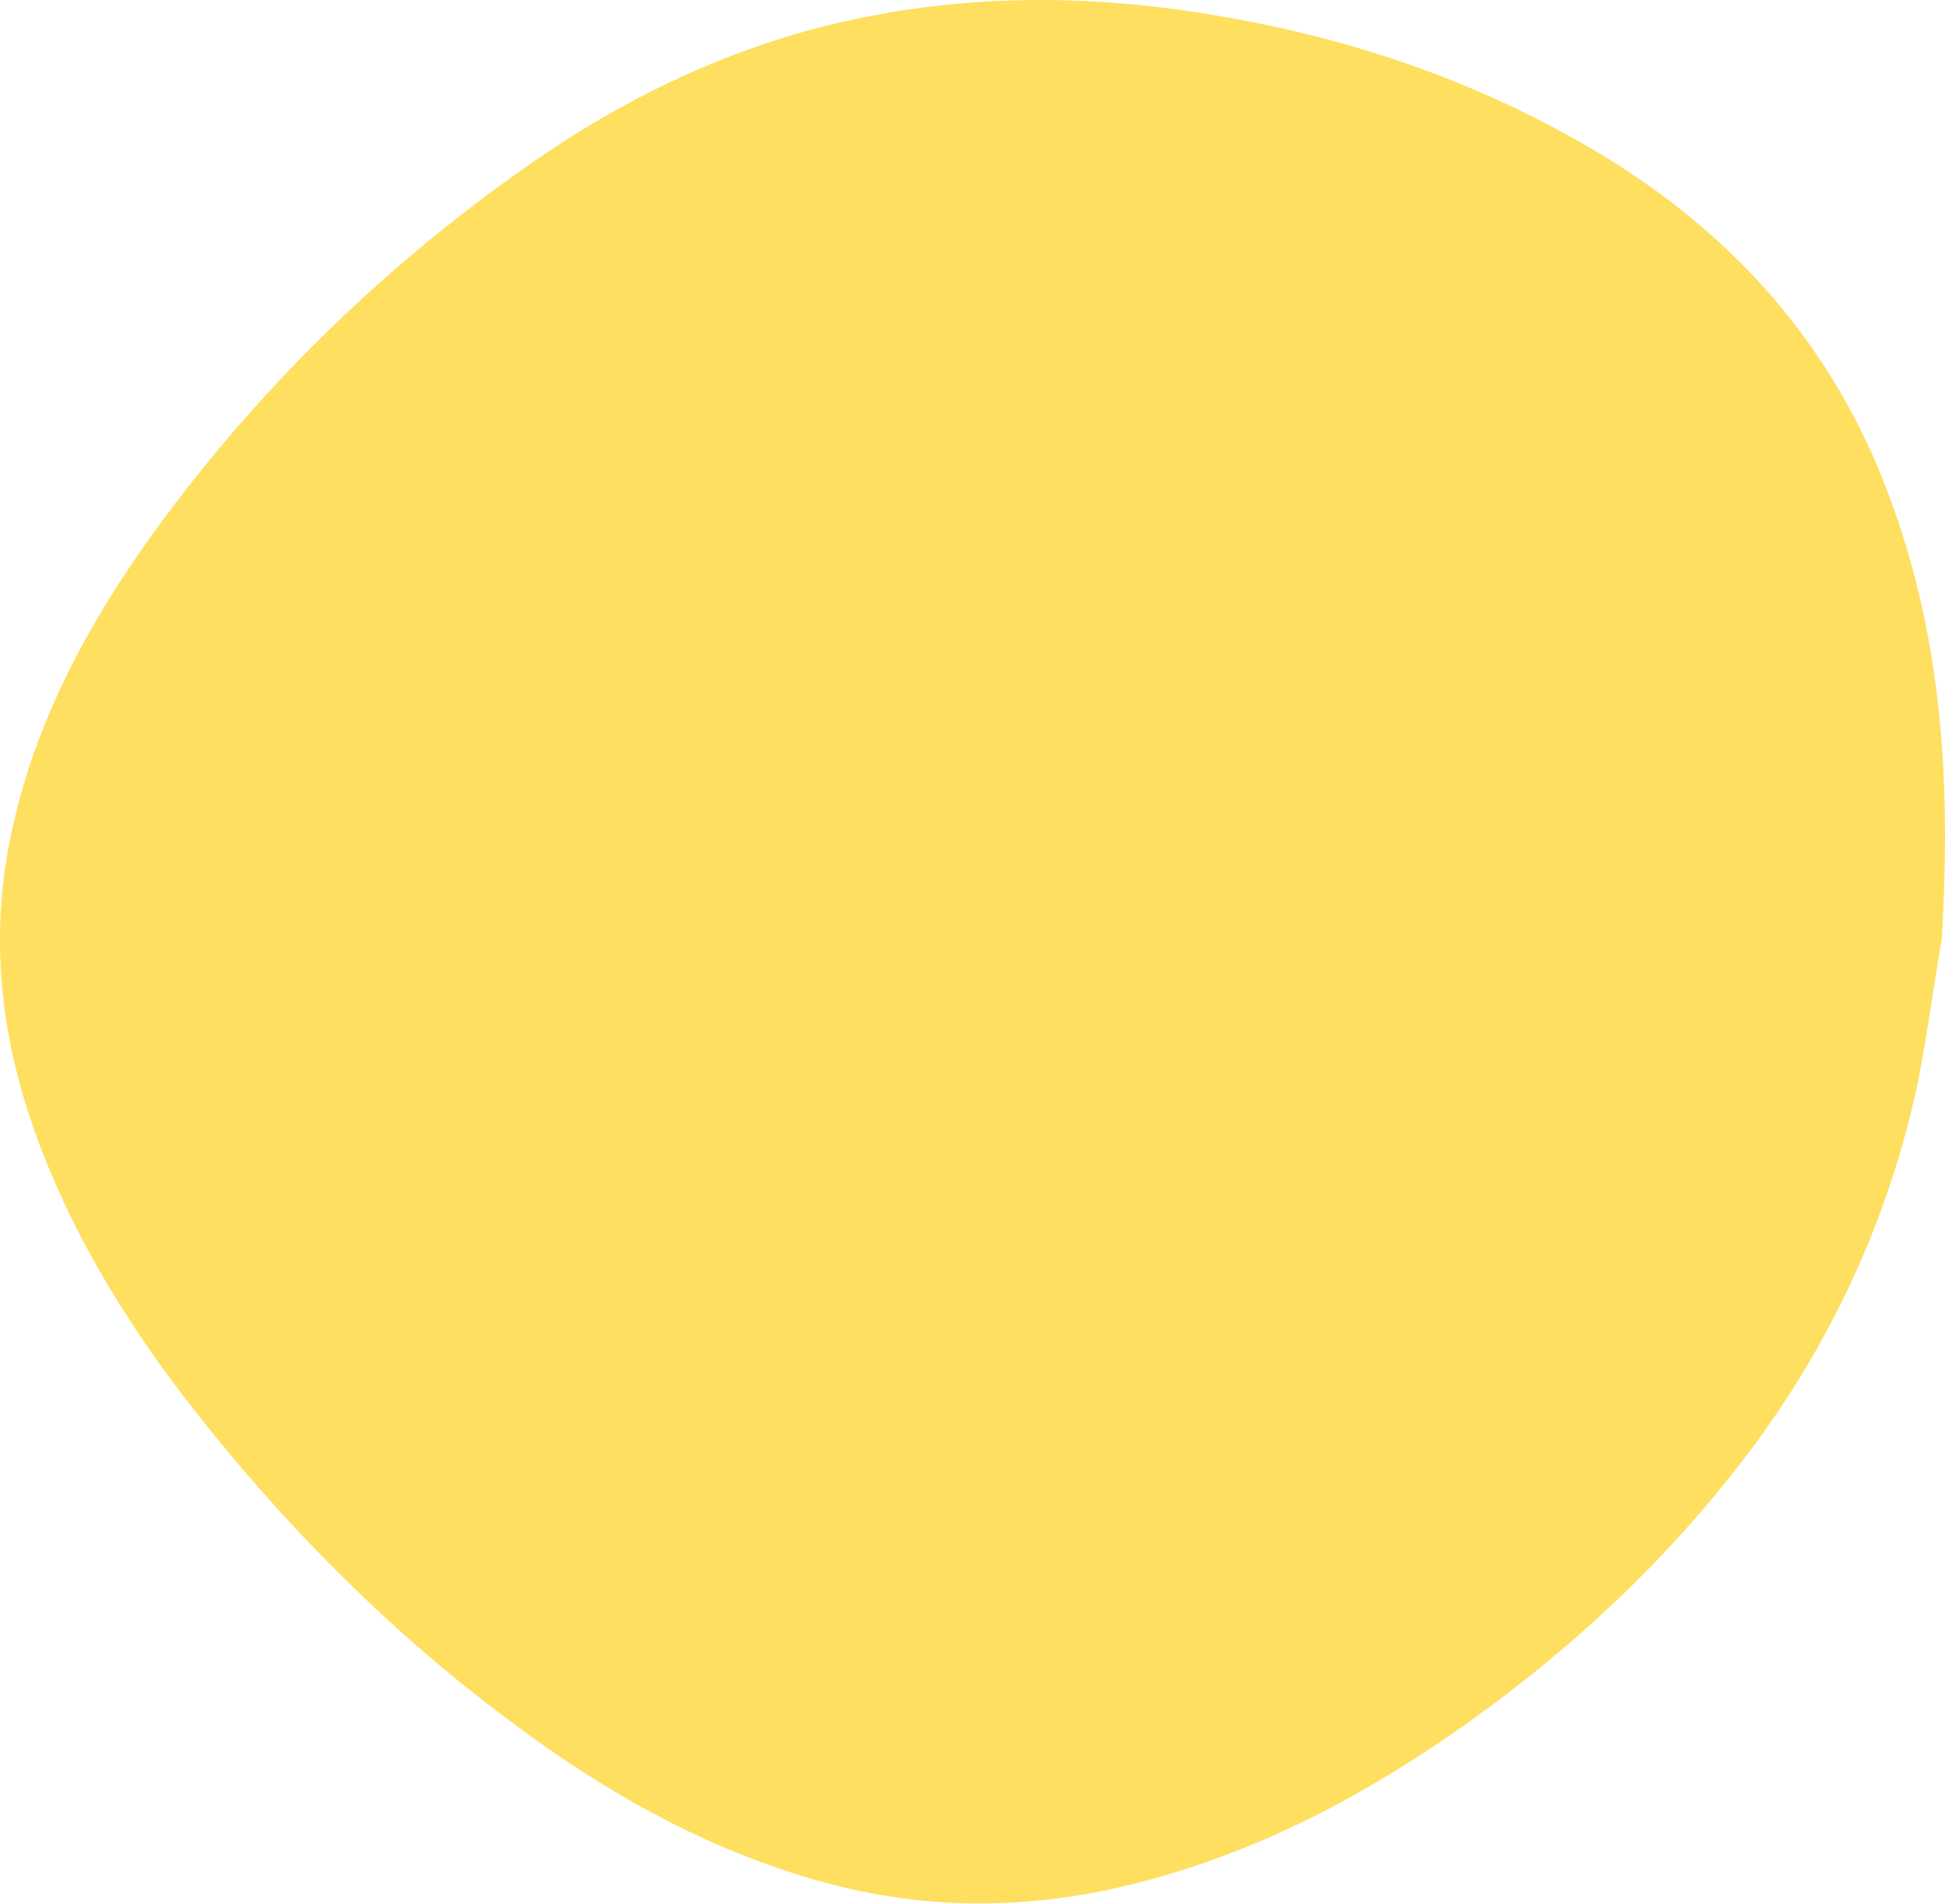
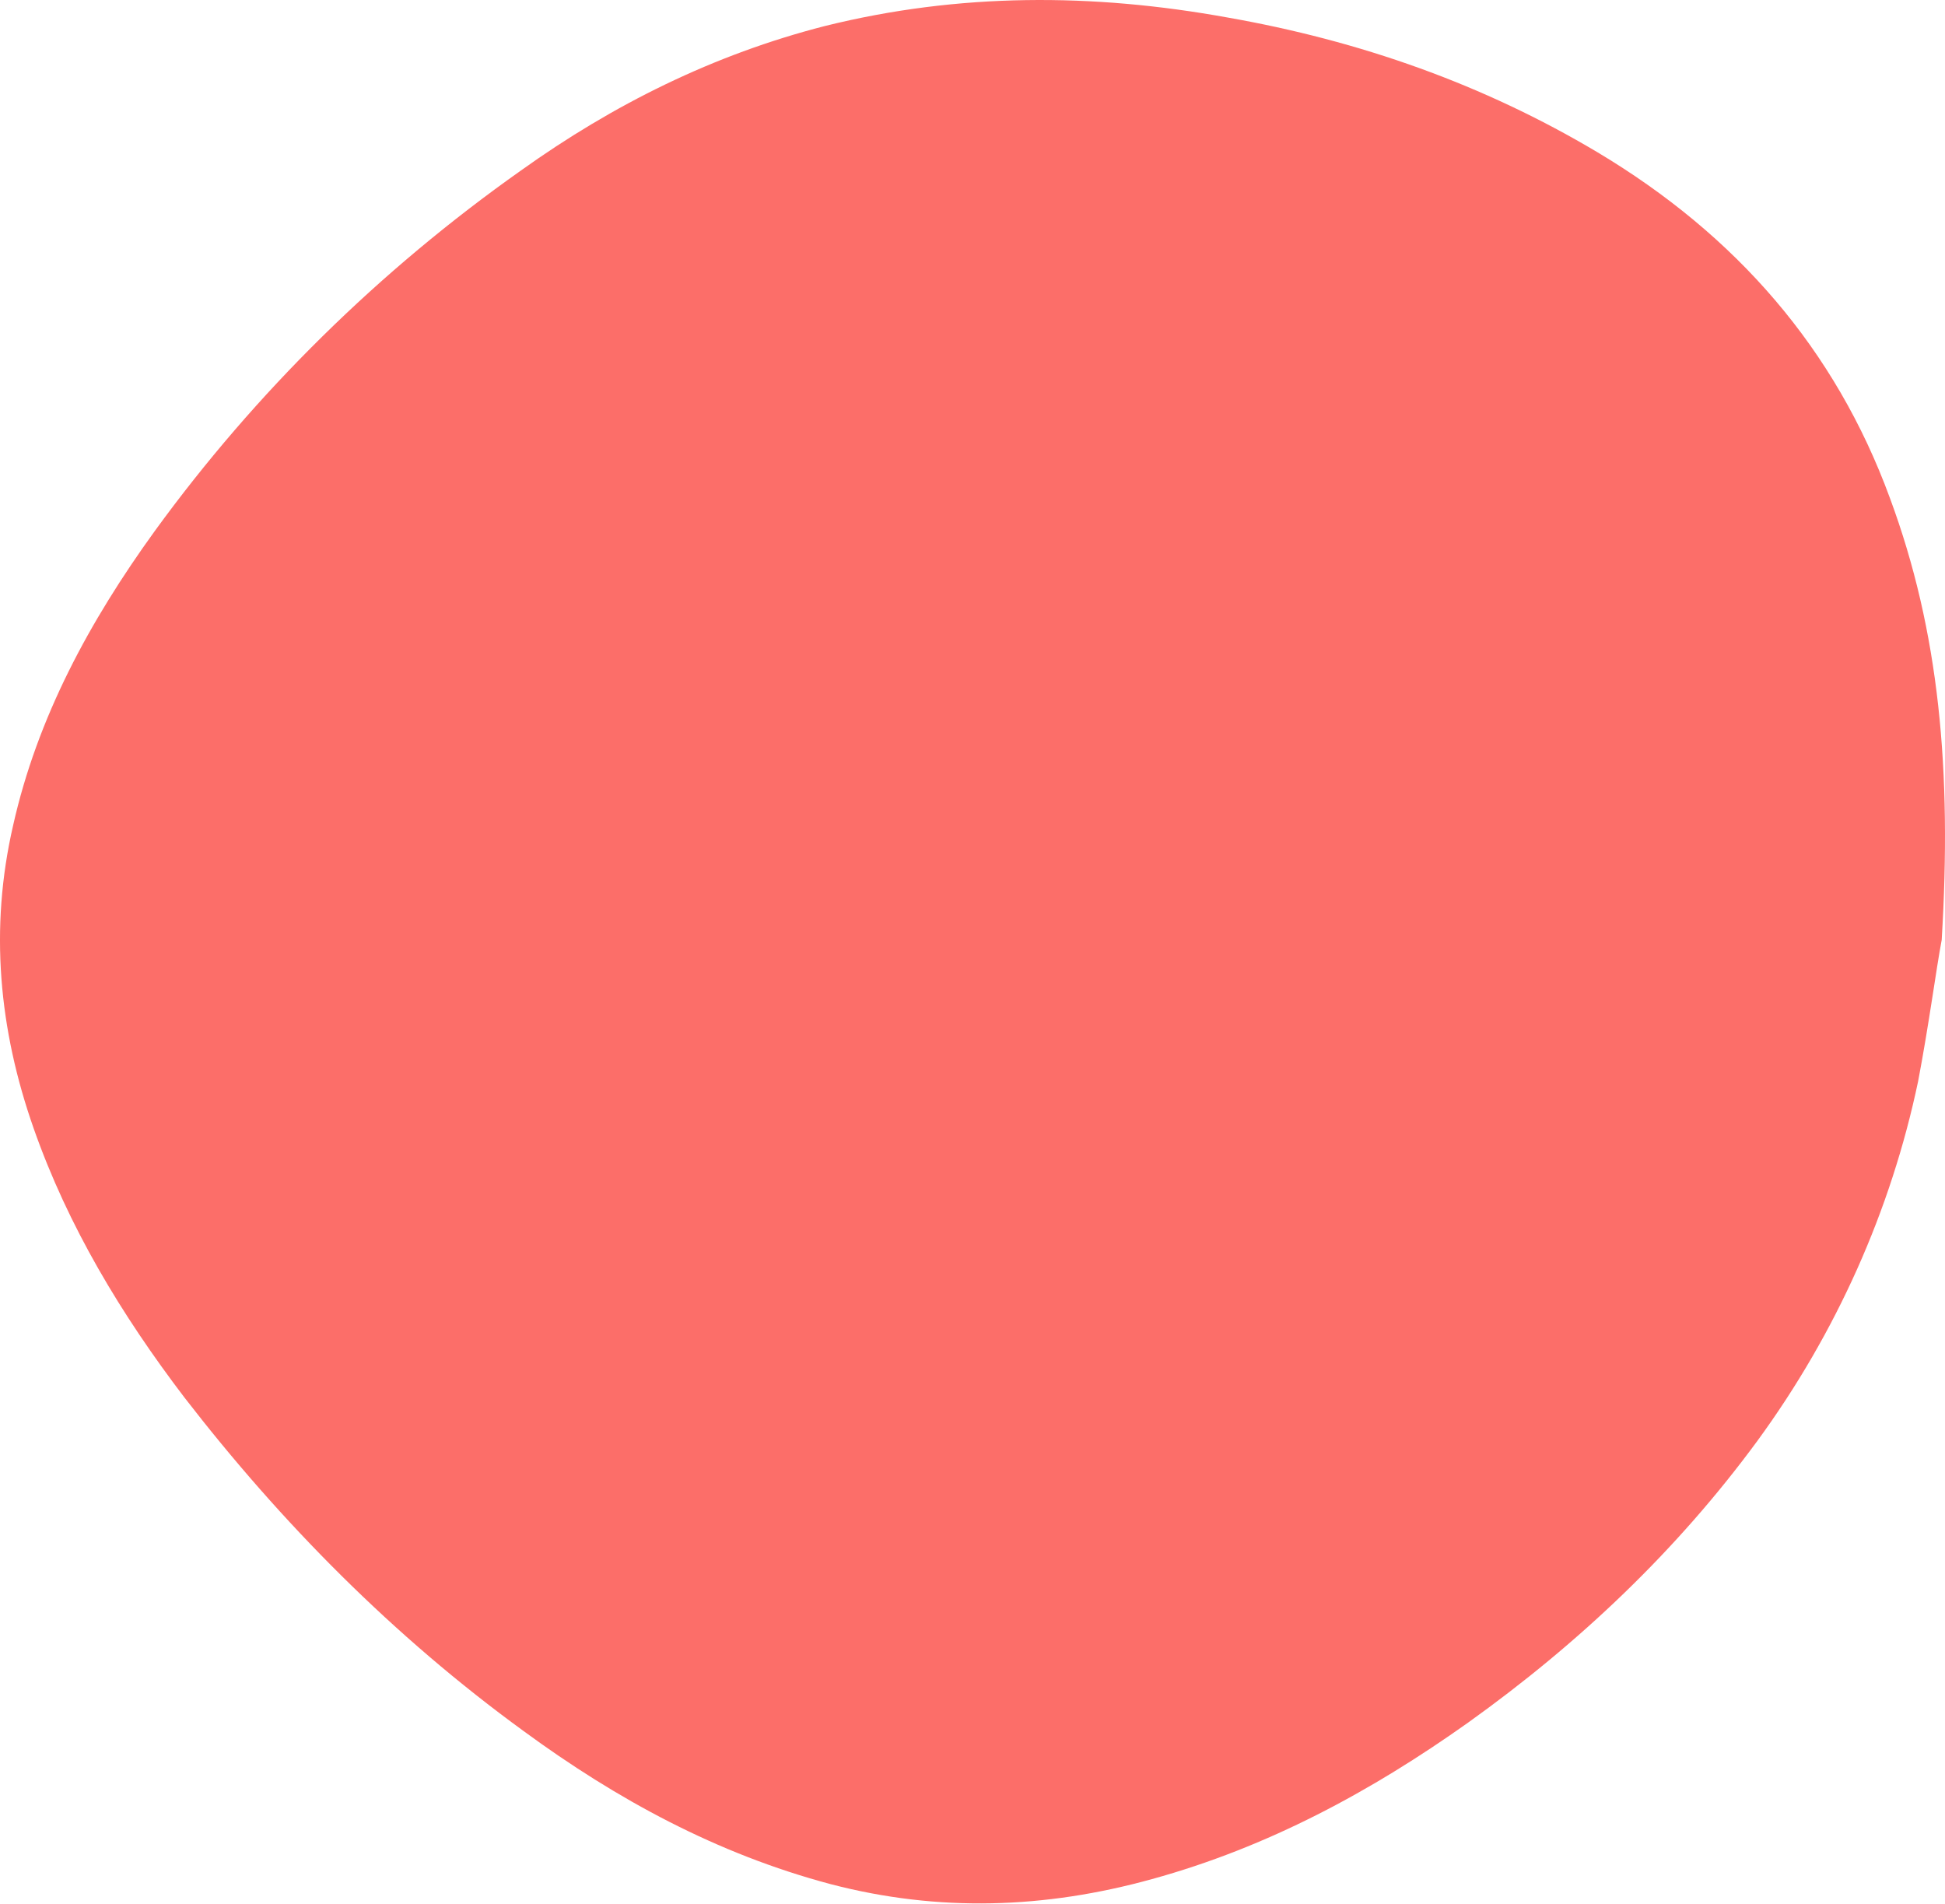
<svg xmlns="http://www.w3.org/2000/svg" height="364" viewBox="0 0 372 364" width="372">
-   <path d="m1086.367 254.245c1.961 32.382-.443 58.983-9.909 84.526-10.465 28.544-29.409 50.249-55.908 66.1-21.867 13.033-45.493 21.341-70.802 25.787-25.752 4.664-51.34 4.737-77.003-1.64-21.285-5.454-40.457-15.001-58.122-27.633-27.094-19.142-50.737-42.415-69.992-68.894-12.528-17.309-22.487-35.698-27.119-56.323-4.556-19.762-2.721-39.051 3.936-57.987 6.58-18.73 16.767-35.601 28.802-51.403 18.602-24.062 39.988-45.695 64.905-63.829 17.78-13.033 36.939-23.479 58.742-29.273 20.551-5.369 40.95-4.701 61.425.972 22.171 6.097 41.963 16.786 60.451 29.916 21.26 15.207 39.95 32.929 55.338 53.881 15.091 20.643 25.561 44.064 30.751 68.785 2.075 10.895 3.467 21.56 4.505 27.013z" fill="#fedf5f" fill-rule="evenodd" transform="matrix(1 0 0 -1 -715 434)" />
+   <path d="m1086.367 254.245c1.961 32.382-.443 58.983-9.909 84.526-10.465 28.544-29.409 50.249-55.908 66.1-21.867 13.033-45.493 21.341-70.802 25.787-25.752 4.664-51.34 4.737-77.003-1.64-21.285-5.454-40.457-15.001-58.122-27.633-27.094-19.142-50.737-42.415-69.992-68.894-12.528-17.309-22.487-35.698-27.119-56.323-4.556-19.762-2.721-39.051 3.936-57.987 6.58-18.73 16.767-35.601 28.802-51.403 18.602-24.062 39.988-45.695 64.905-63.829 17.78-13.033 36.939-23.479 58.742-29.273 20.551-5.369 40.95-4.701 61.425.972 22.171 6.097 41.963 16.786 60.451 29.916 21.26 15.207 39.95 32.929 55.338 53.881 15.091 20.643 25.561 44.064 30.751 68.785 2.075 10.895 3.467 21.56 4.505 27.013z" fill="#fc6e69" fill-rule="evenodd" transform="matrix(1 0 0 -1 -715 434)" />
</svg>
